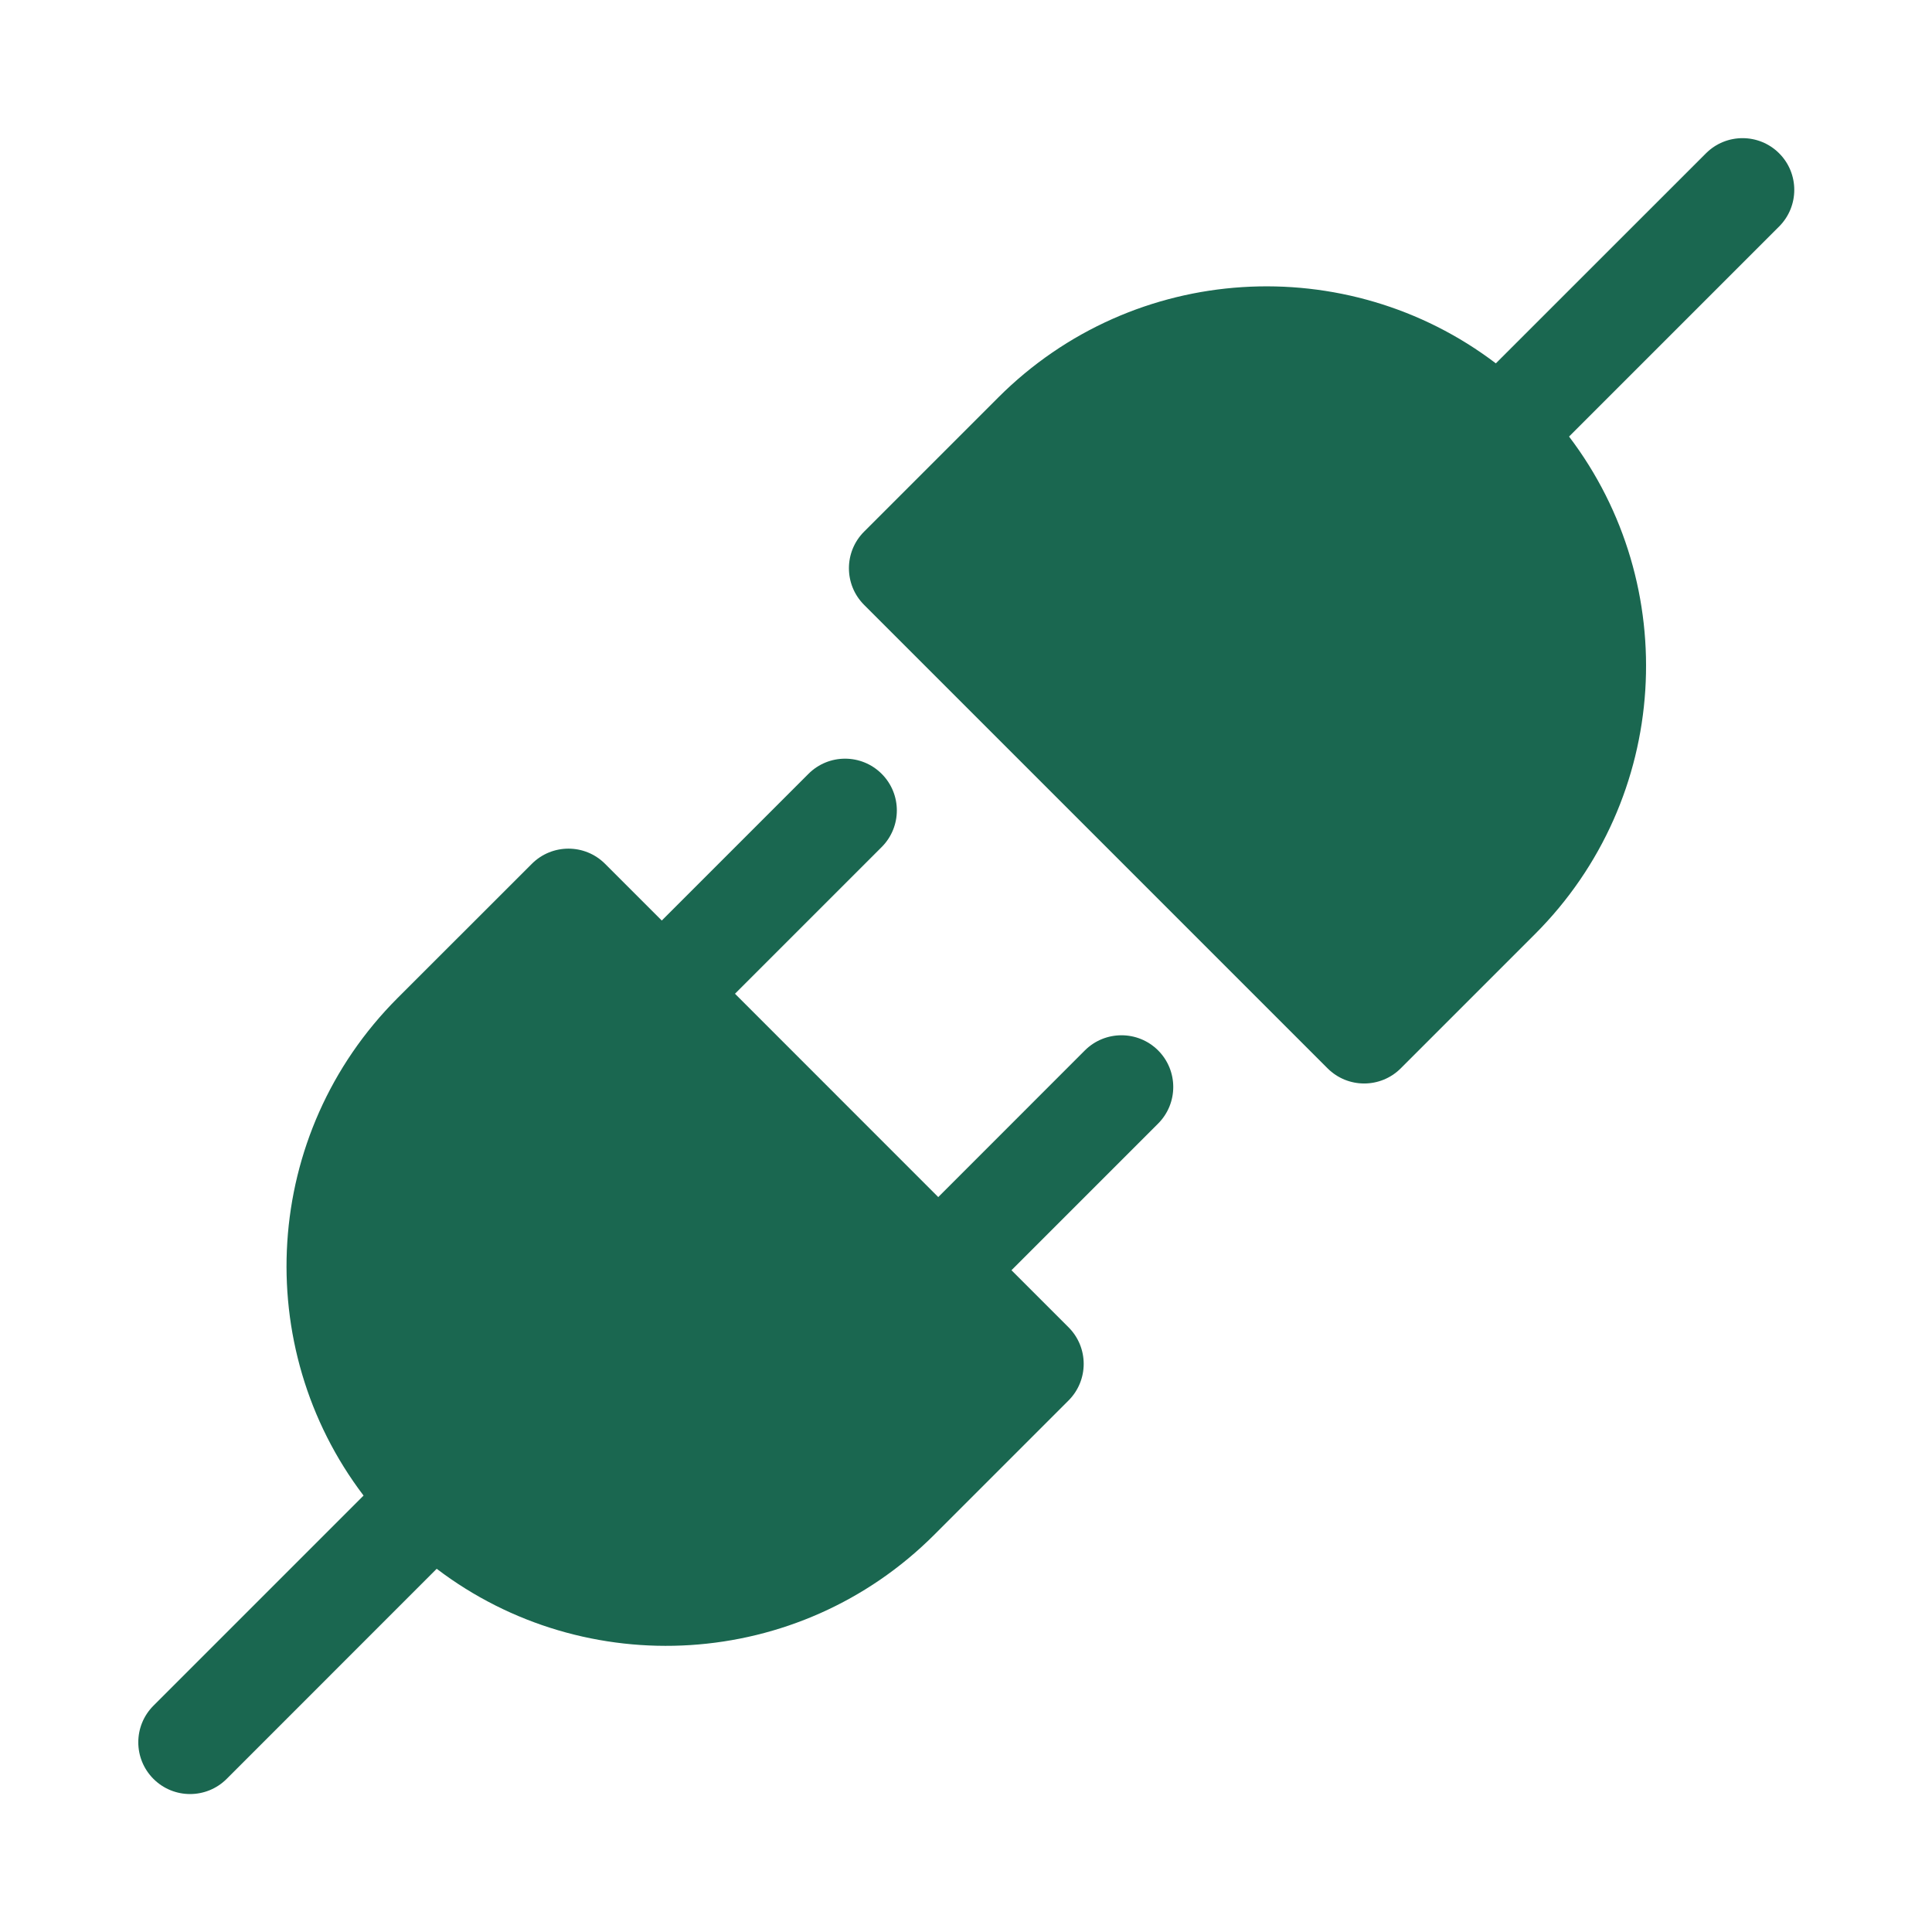
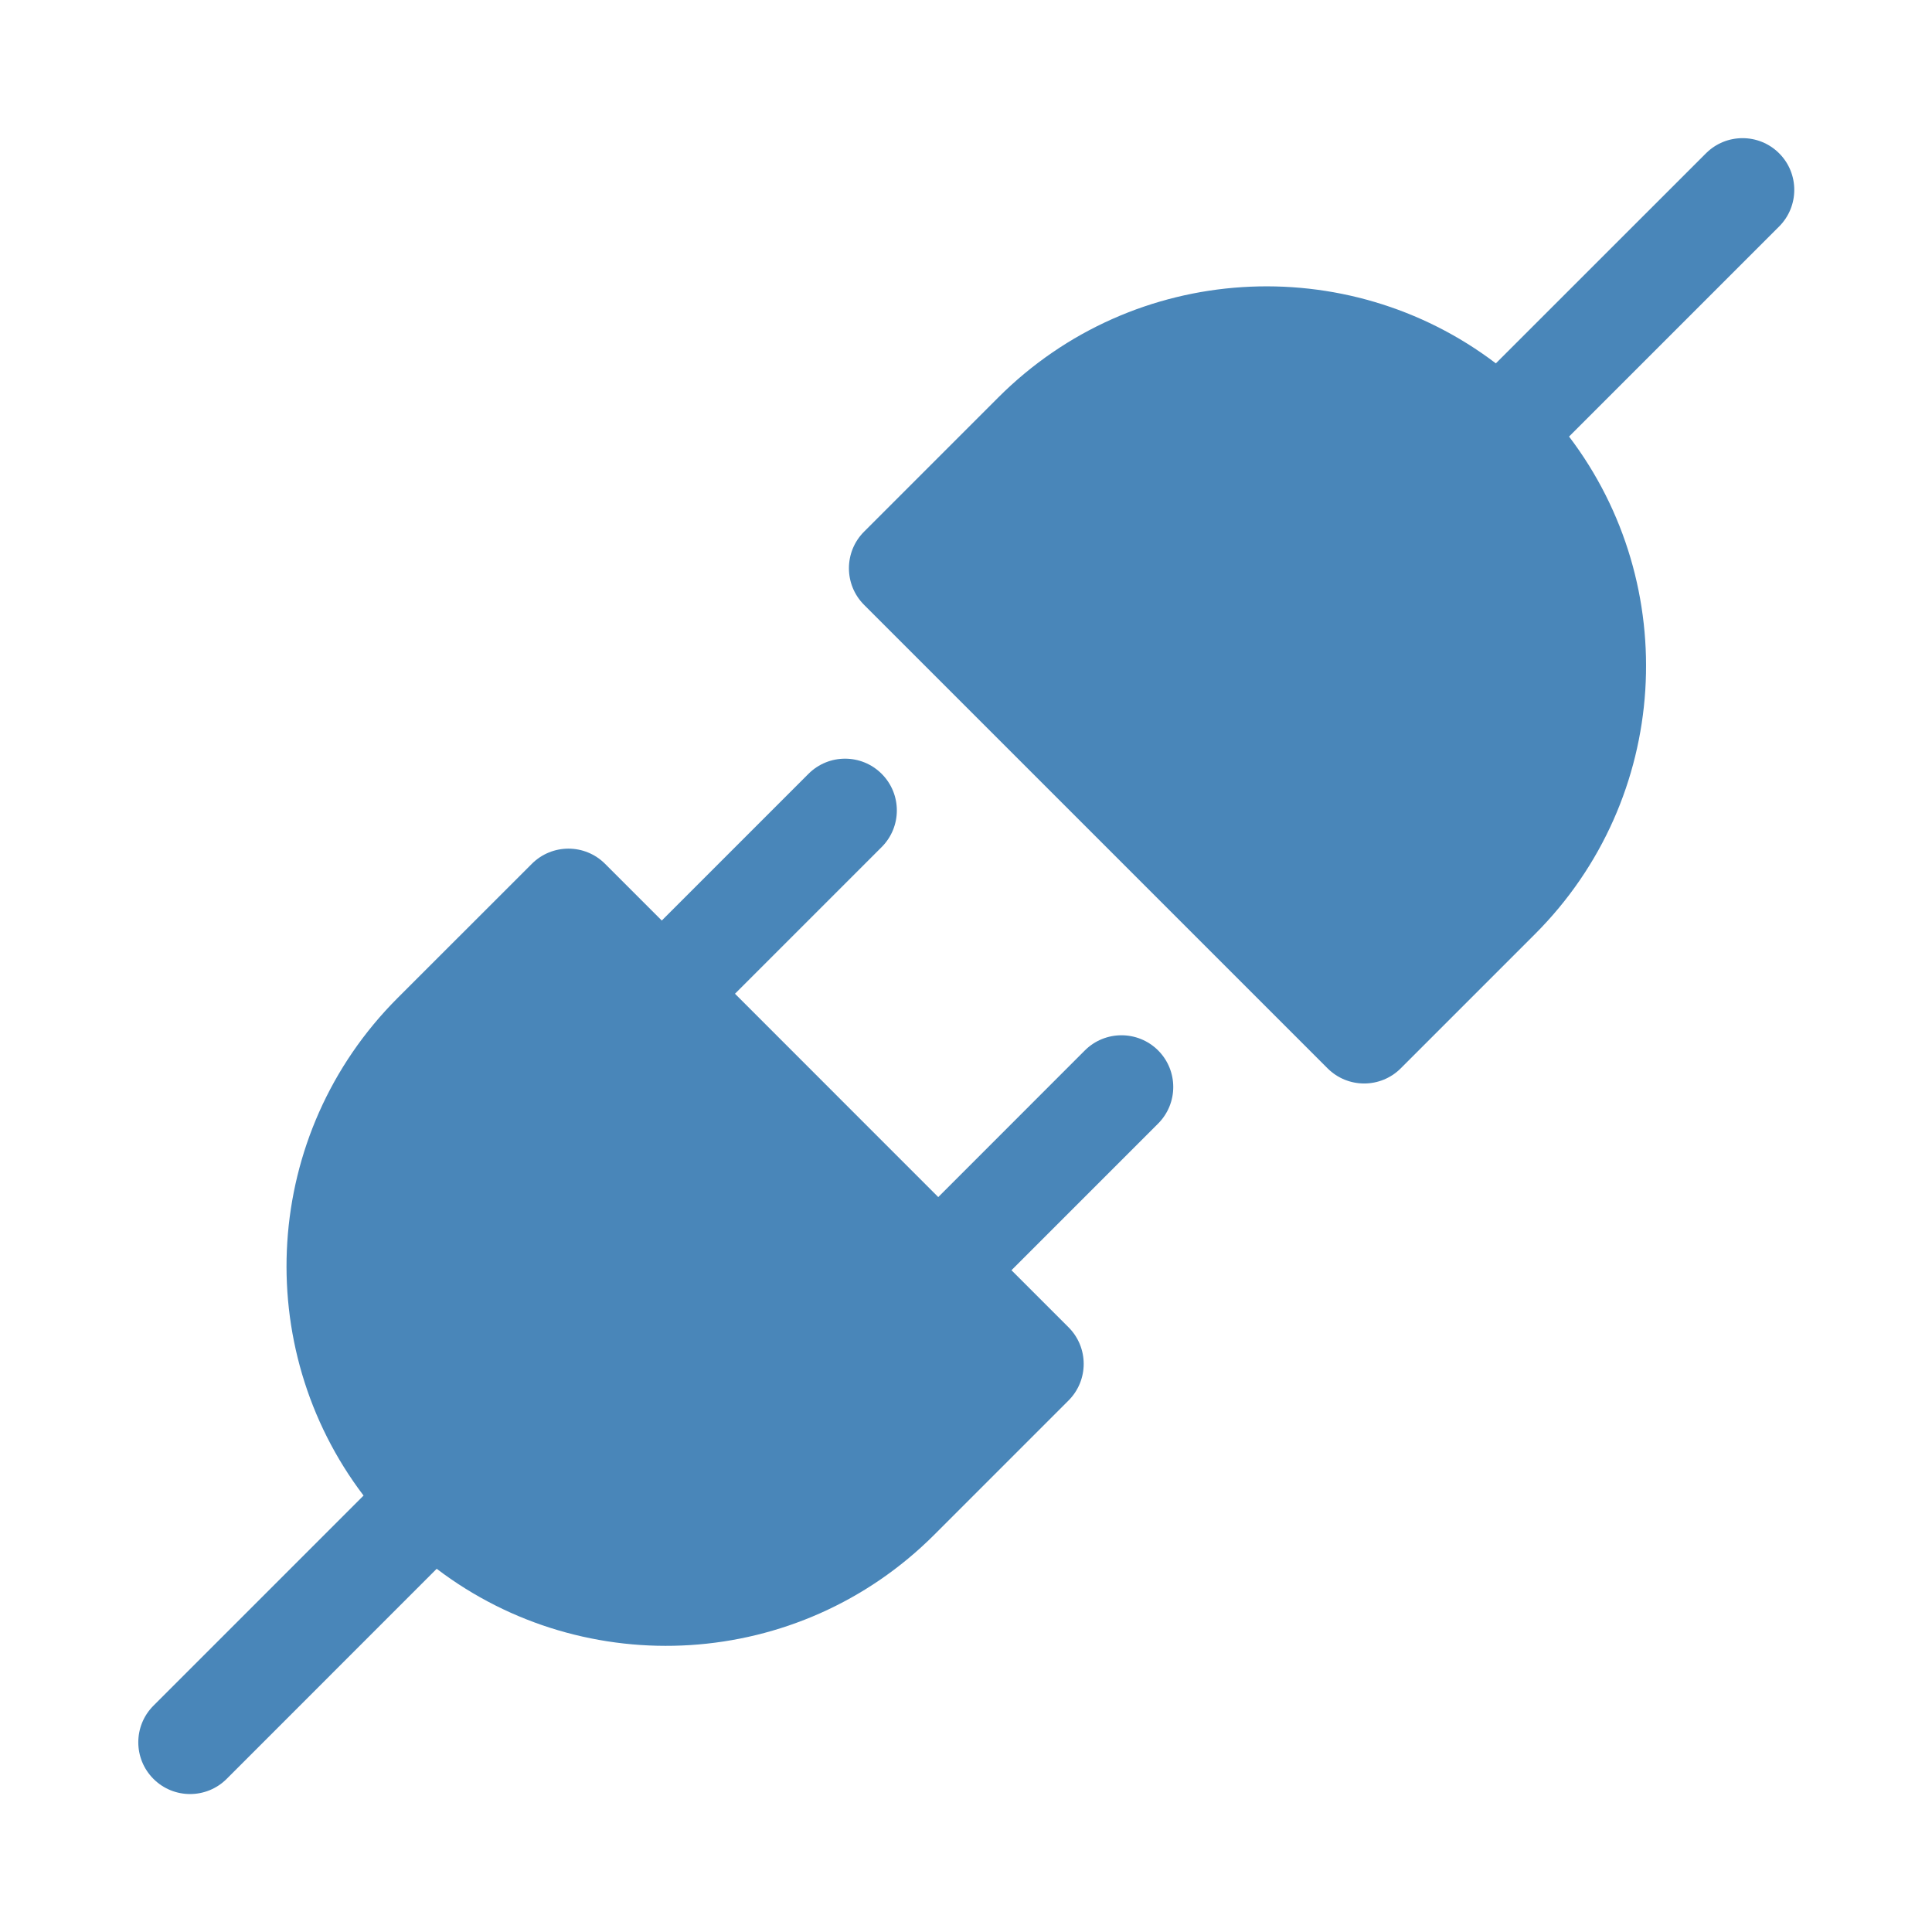
- <svg width="24px" height="24px" viewBox="0 0 28 28" fill="#1A6750">
-   <path d="M22.74 6.327C24.378 8.483 24.213 11.571 22.245 13.539L20.301 15.483C20.008 15.776 19.533 15.776 19.24 15.483L12.523 8.766C12.23 8.473 12.23 7.998 12.523 7.705L14.467 5.761C16.435 3.793 19.524 3.628 21.679 5.266L24.724 2.222C25.017 1.929 25.492 1.929 25.785 2.222C26.077 2.514 26.077 2.989 25.785 3.282L22.74 6.327Z" fill="#1A6750" />
-   <path d="M12.778 12.276C13.071 11.983 13.071 11.508 12.778 11.215C12.485 10.922 12.01 10.922 11.717 11.215L9.591 13.341L8.769 12.519C8.476 12.226 8.001 12.226 7.708 12.519L5.763 14.463C3.795 16.431 3.631 19.52 5.269 21.675L2.224 24.72C1.931 25.013 1.931 25.488 2.224 25.781C2.517 26.074 2.992 26.074 3.285 25.781L6.329 22.736C8.485 24.375 11.573 24.21 13.541 22.242L15.486 20.297C15.779 20.004 15.779 19.529 15.486 19.236L14.659 18.409L16.784 16.284C17.077 15.991 17.077 15.516 16.784 15.223C16.491 14.931 16.016 14.931 15.723 15.223L13.598 17.349L10.652 14.402L12.778 12.276Z" fill="#1A6750" />
+ <svg width="24px" height="24px" viewBox="0 0 28 28" fill="#4986B9">
+   <path d="M22.74 6.327C24.378 8.483 24.213 11.571 22.245 13.539L20.301 15.483C20.008 15.776 19.533 15.776 19.24 15.483L12.523 8.766C12.23 8.473 12.23 7.998 12.523 7.705L14.467 5.761C16.435 3.793 19.524 3.628 21.679 5.266L24.724 2.222C25.017 1.929 25.492 1.929 25.785 2.222C26.077 2.514 26.077 2.989 25.785 3.282L22.74 6.327Z" fill="#4986B9" />
+   <path d="M12.778 12.276C13.071 11.983 13.071 11.508 12.778 11.215C12.485 10.922 12.01 10.922 11.717 11.215L9.591 13.341L8.769 12.519C8.476 12.226 8.001 12.226 7.708 12.519L5.763 14.463C3.795 16.431 3.631 19.52 5.269 21.675L2.224 24.72C1.931 25.013 1.931 25.488 2.224 25.781C2.517 26.074 2.992 26.074 3.285 25.781L6.329 22.736C8.485 24.375 11.573 24.21 13.541 22.242L15.486 20.297C15.779 20.004 15.779 19.529 15.486 19.236L14.659 18.409L16.784 16.284C17.077 15.991 17.077 15.516 16.784 15.223C16.491 14.931 16.016 14.931 15.723 15.223L13.598 17.349L10.652 14.402L12.778 12.276Z" fill="#4986B9" />
</svg>
